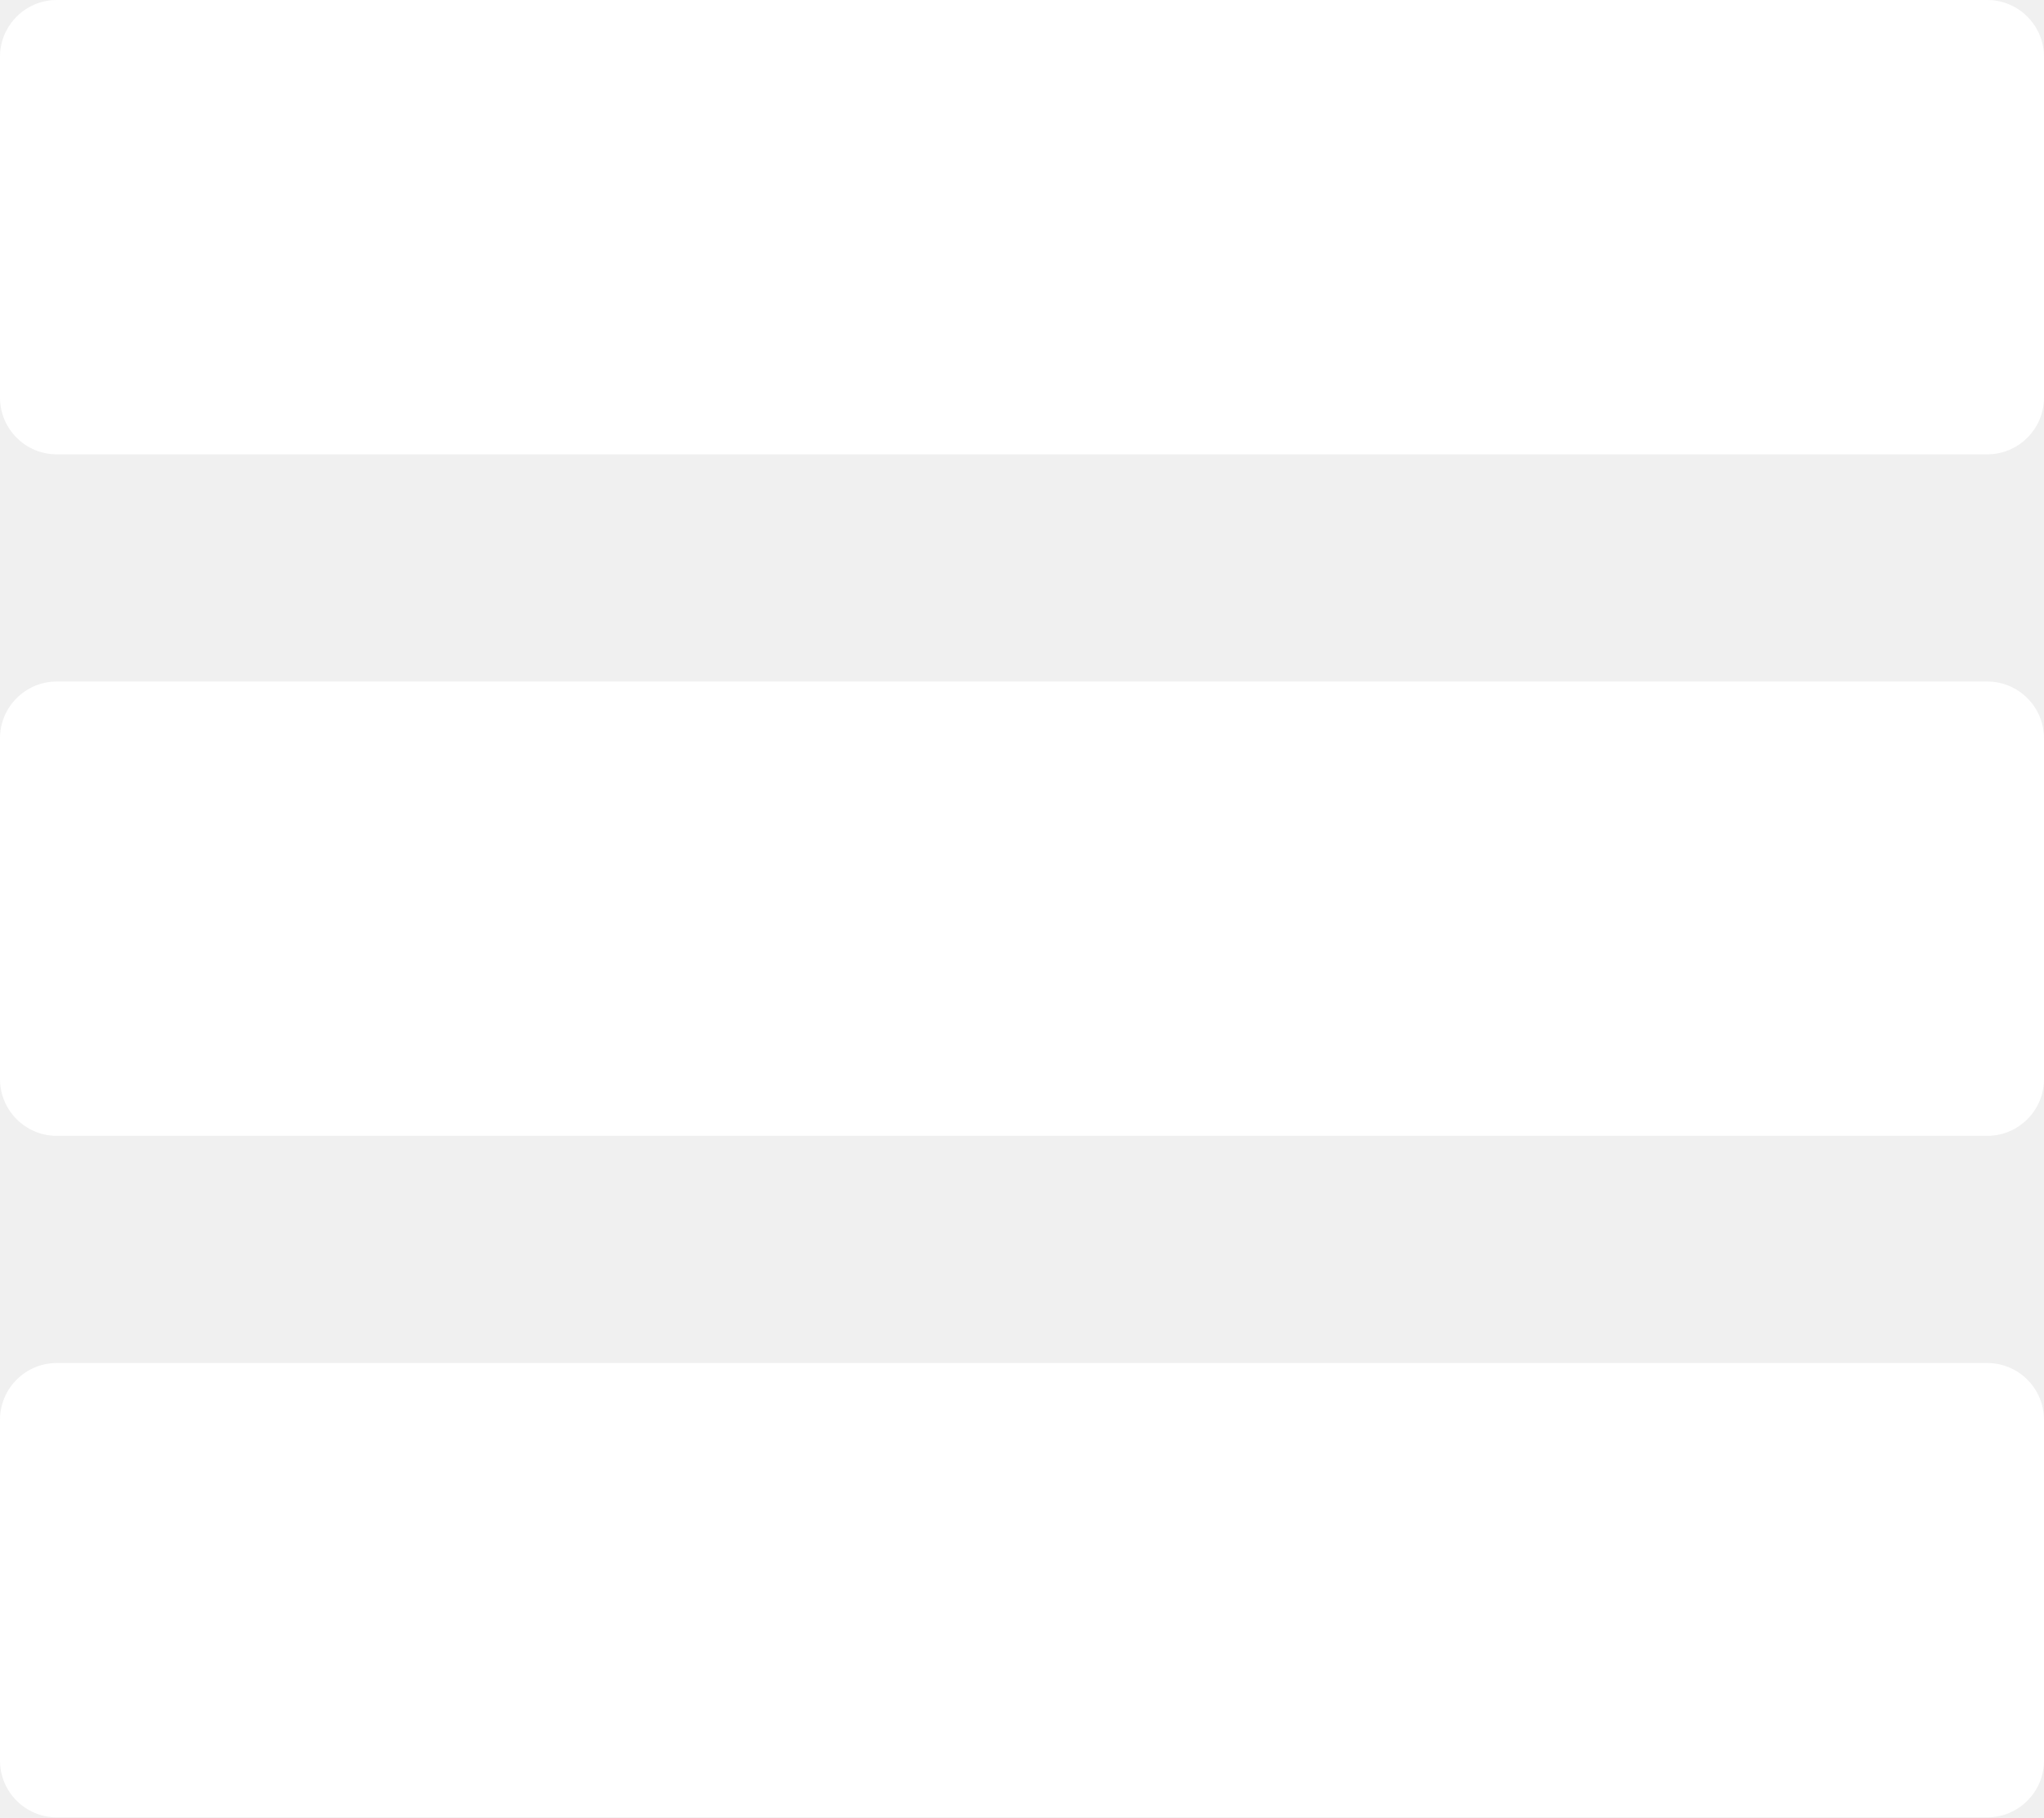
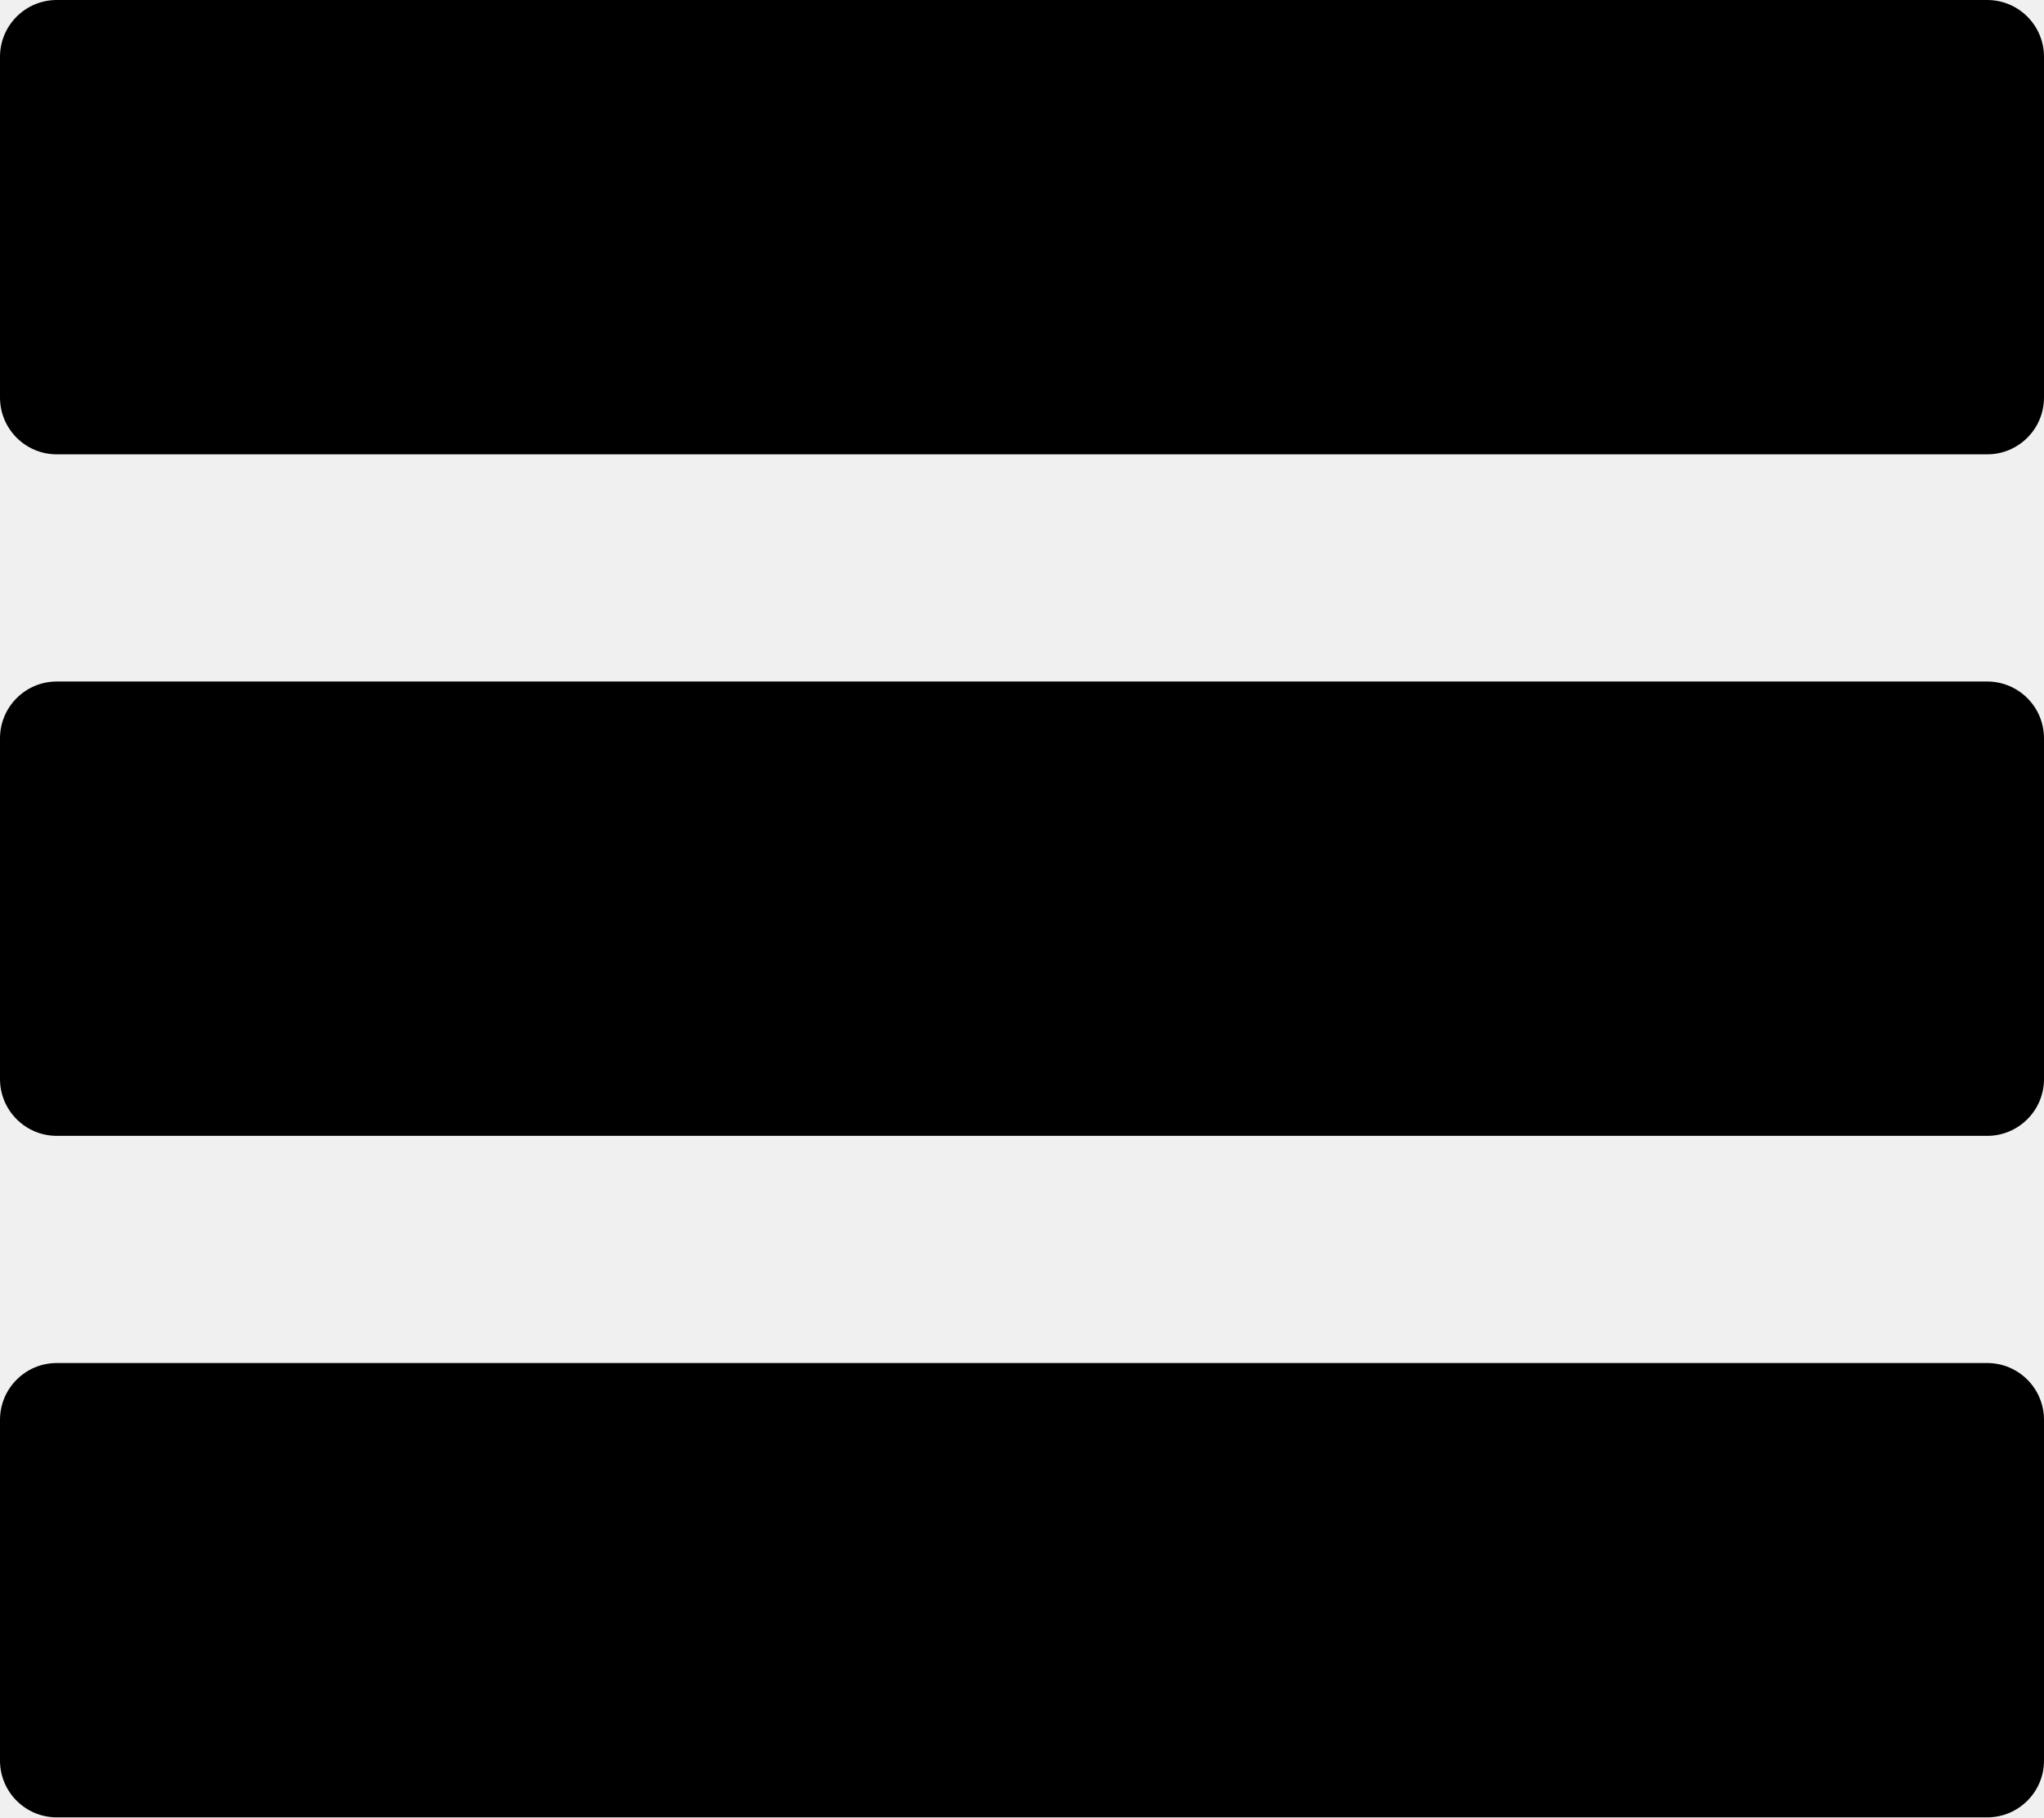
<svg xmlns="http://www.w3.org/2000/svg" width="18px" height="16px" viewBox="0 0 18 16" version="1.1">
  <defs />
-   <g id="Page-1" stroke="none" stroke-width="1" fill="none" fill-rule="evenodd">
-     <g id="teamawesome-timesheets-mobile" transform="translate(-341, -57)" fill="#FFFFFF" fill-rule="nonzero">
+   <g id="Page-1" stroke="none" stroke-width="1" fill-rule="evenodd">
+     <g id="teamawesome-timesheets-mobile" transform="translate(-341, -57)" fill-rule="nonzero">
      <g id="Header">
        <g id="navigation-drawer-2" transform="translate(341, 57)">
          <g id="Filled_Icons_1_">
            <g id="Filled_Icons">
              <g id="Group">
                <path d="M17.5,0 L0.5,0 C0.224,0 0,0.224 0,0.5 L0,3.5 C0,3.776 0.224,4 0.5,4 L17.5,4 C17.776,4 18,3.776 18,3.5 L18,0.5 C18,0.224 17.776,0 17.5,0 Z" id="Shape" />
                <path d="M17.5,6 L0.5,6 C0.224,6 0,6.224 0,6.5 L0,9.5 C0,9.776 0.224,10 0.5,10 L17.5,10 C17.776,10 18,9.776 18,9.5 L18,6.5 C18,6.224 17.776,6 17.5,6 Z" id="Shape" />
                <path d="M17.5,12 L0.5,12 C0.224,12 0,12.224 0,12.5 L0,15.5 C0,15.776 0.224,16 0.5,16 L17.5,16 C17.776,16 18,15.776 18,15.5 L18,12.5 C18,12.224 17.776,12 17.5,12 Z" id="Shape" />
              </g>
            </g>
          </g>
        </g>
      </g>
    </g>
  </g>
</svg>
